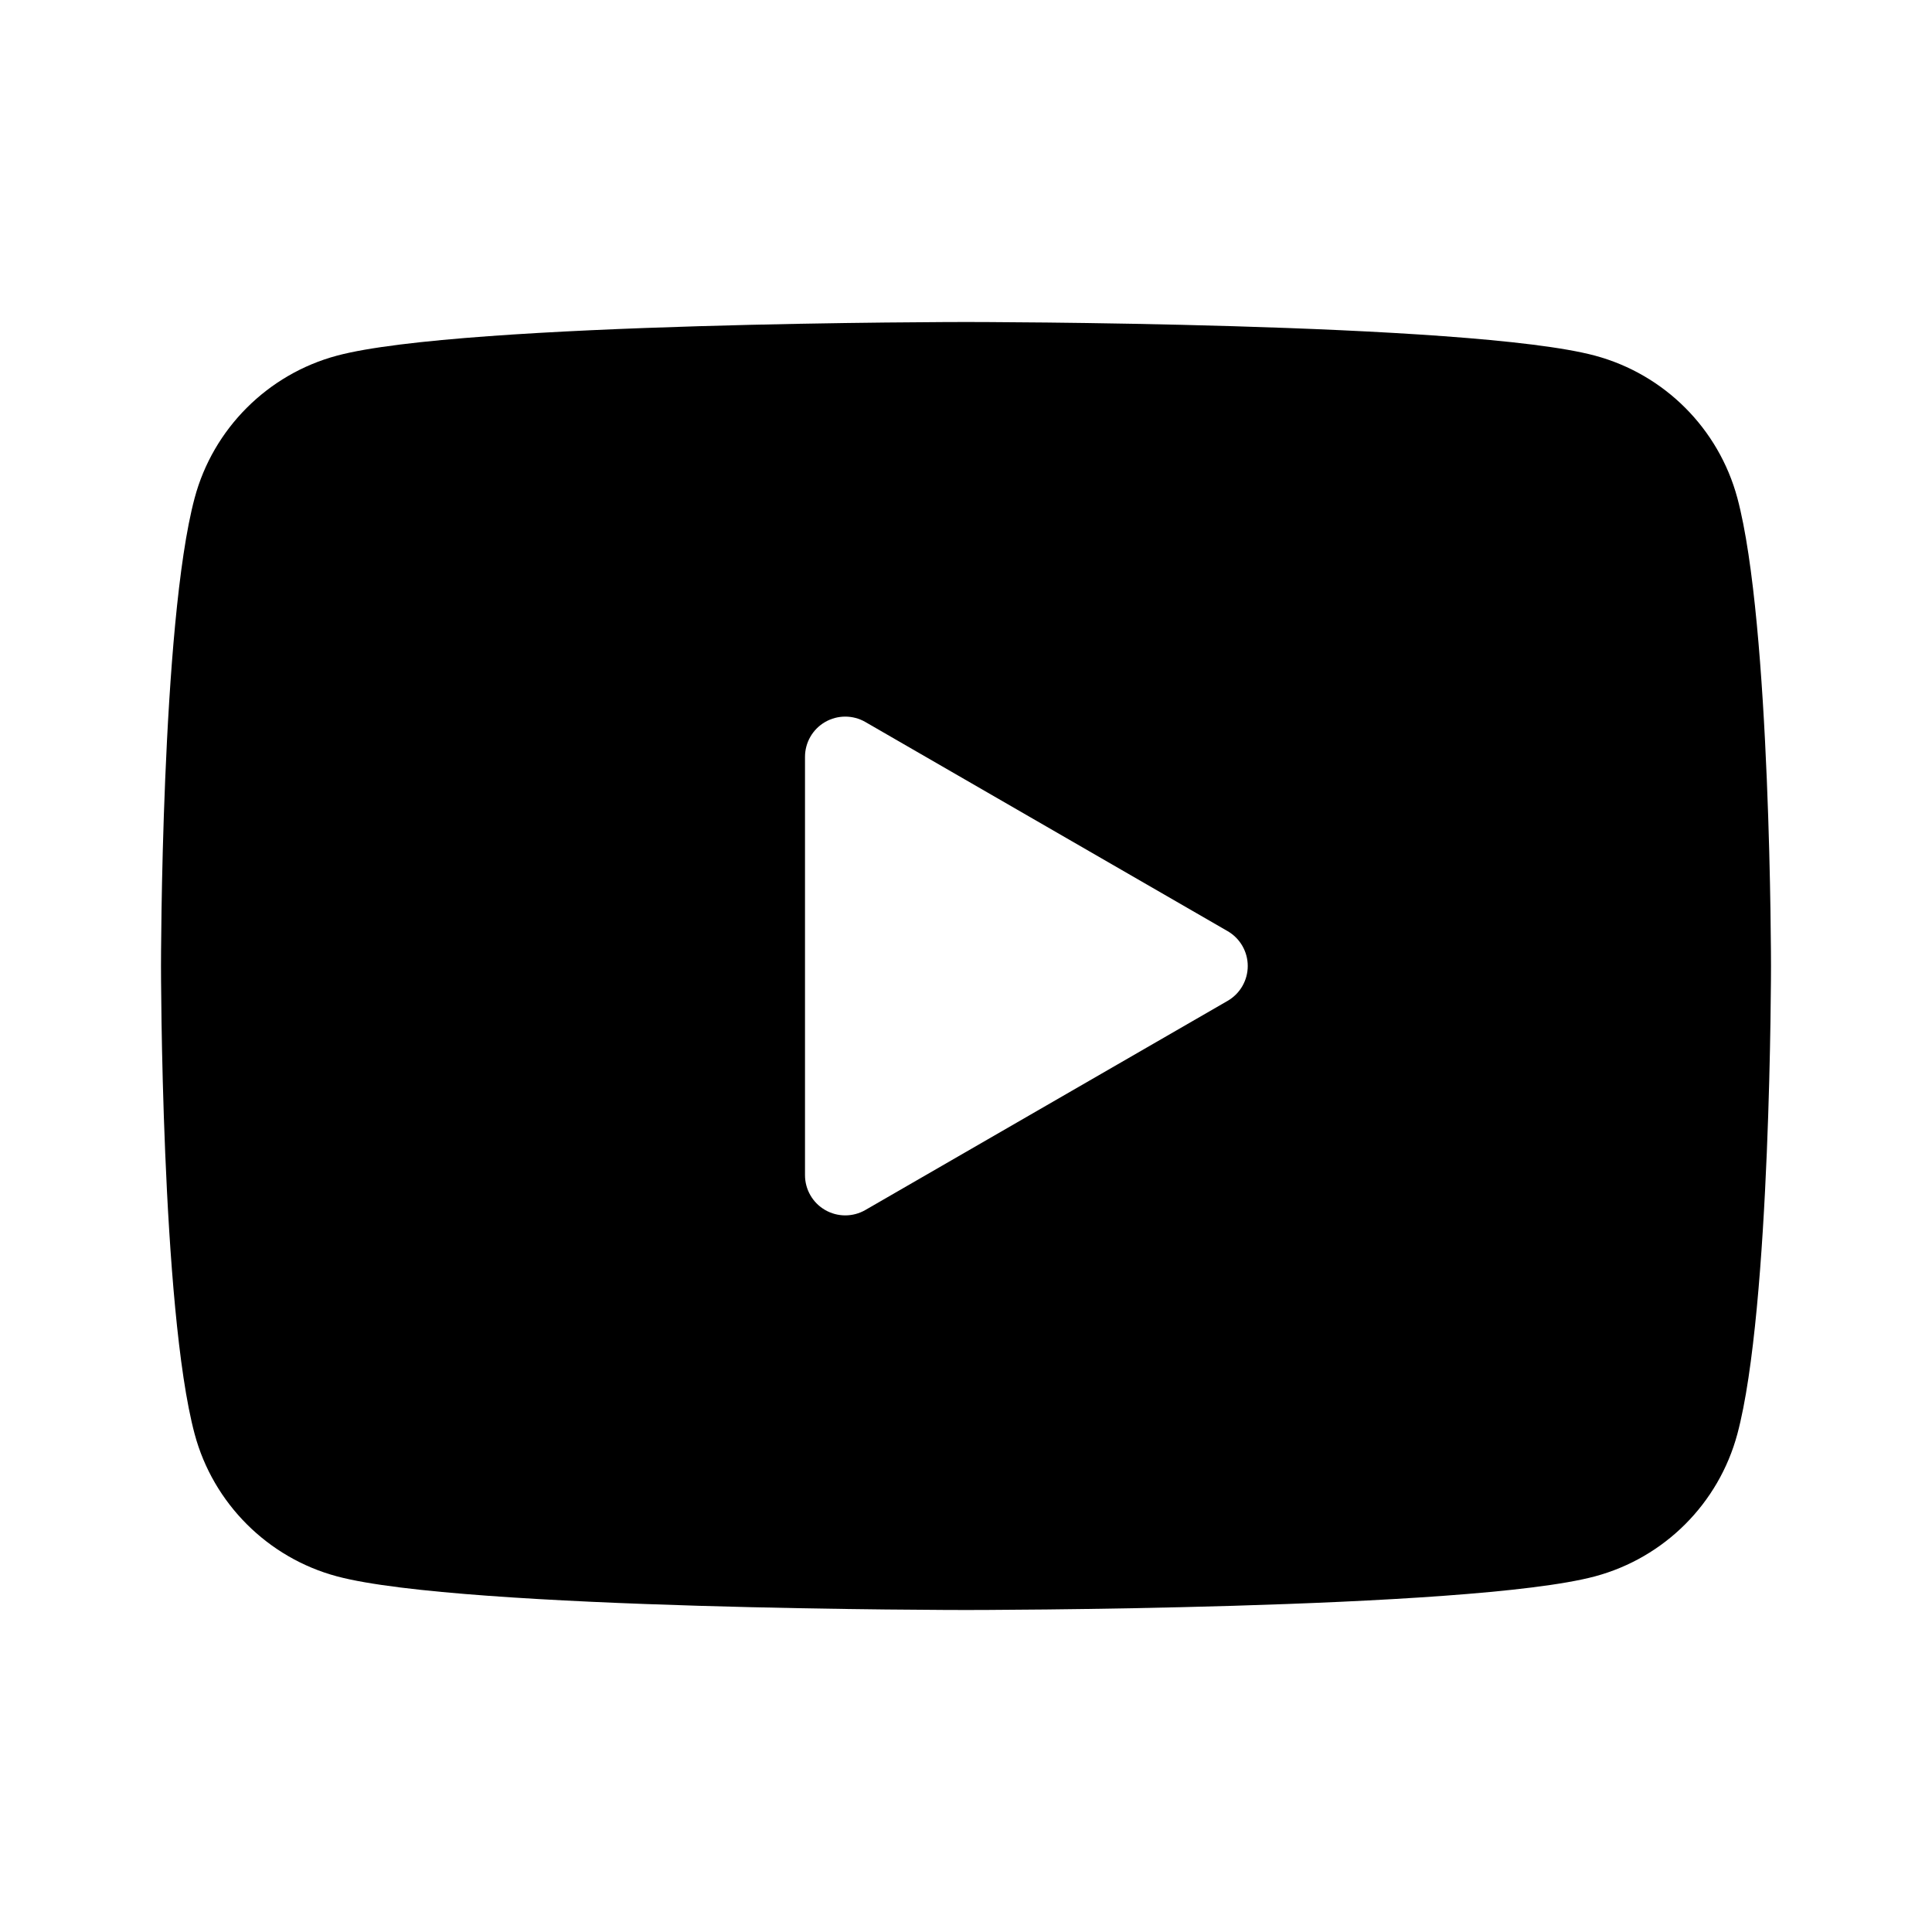
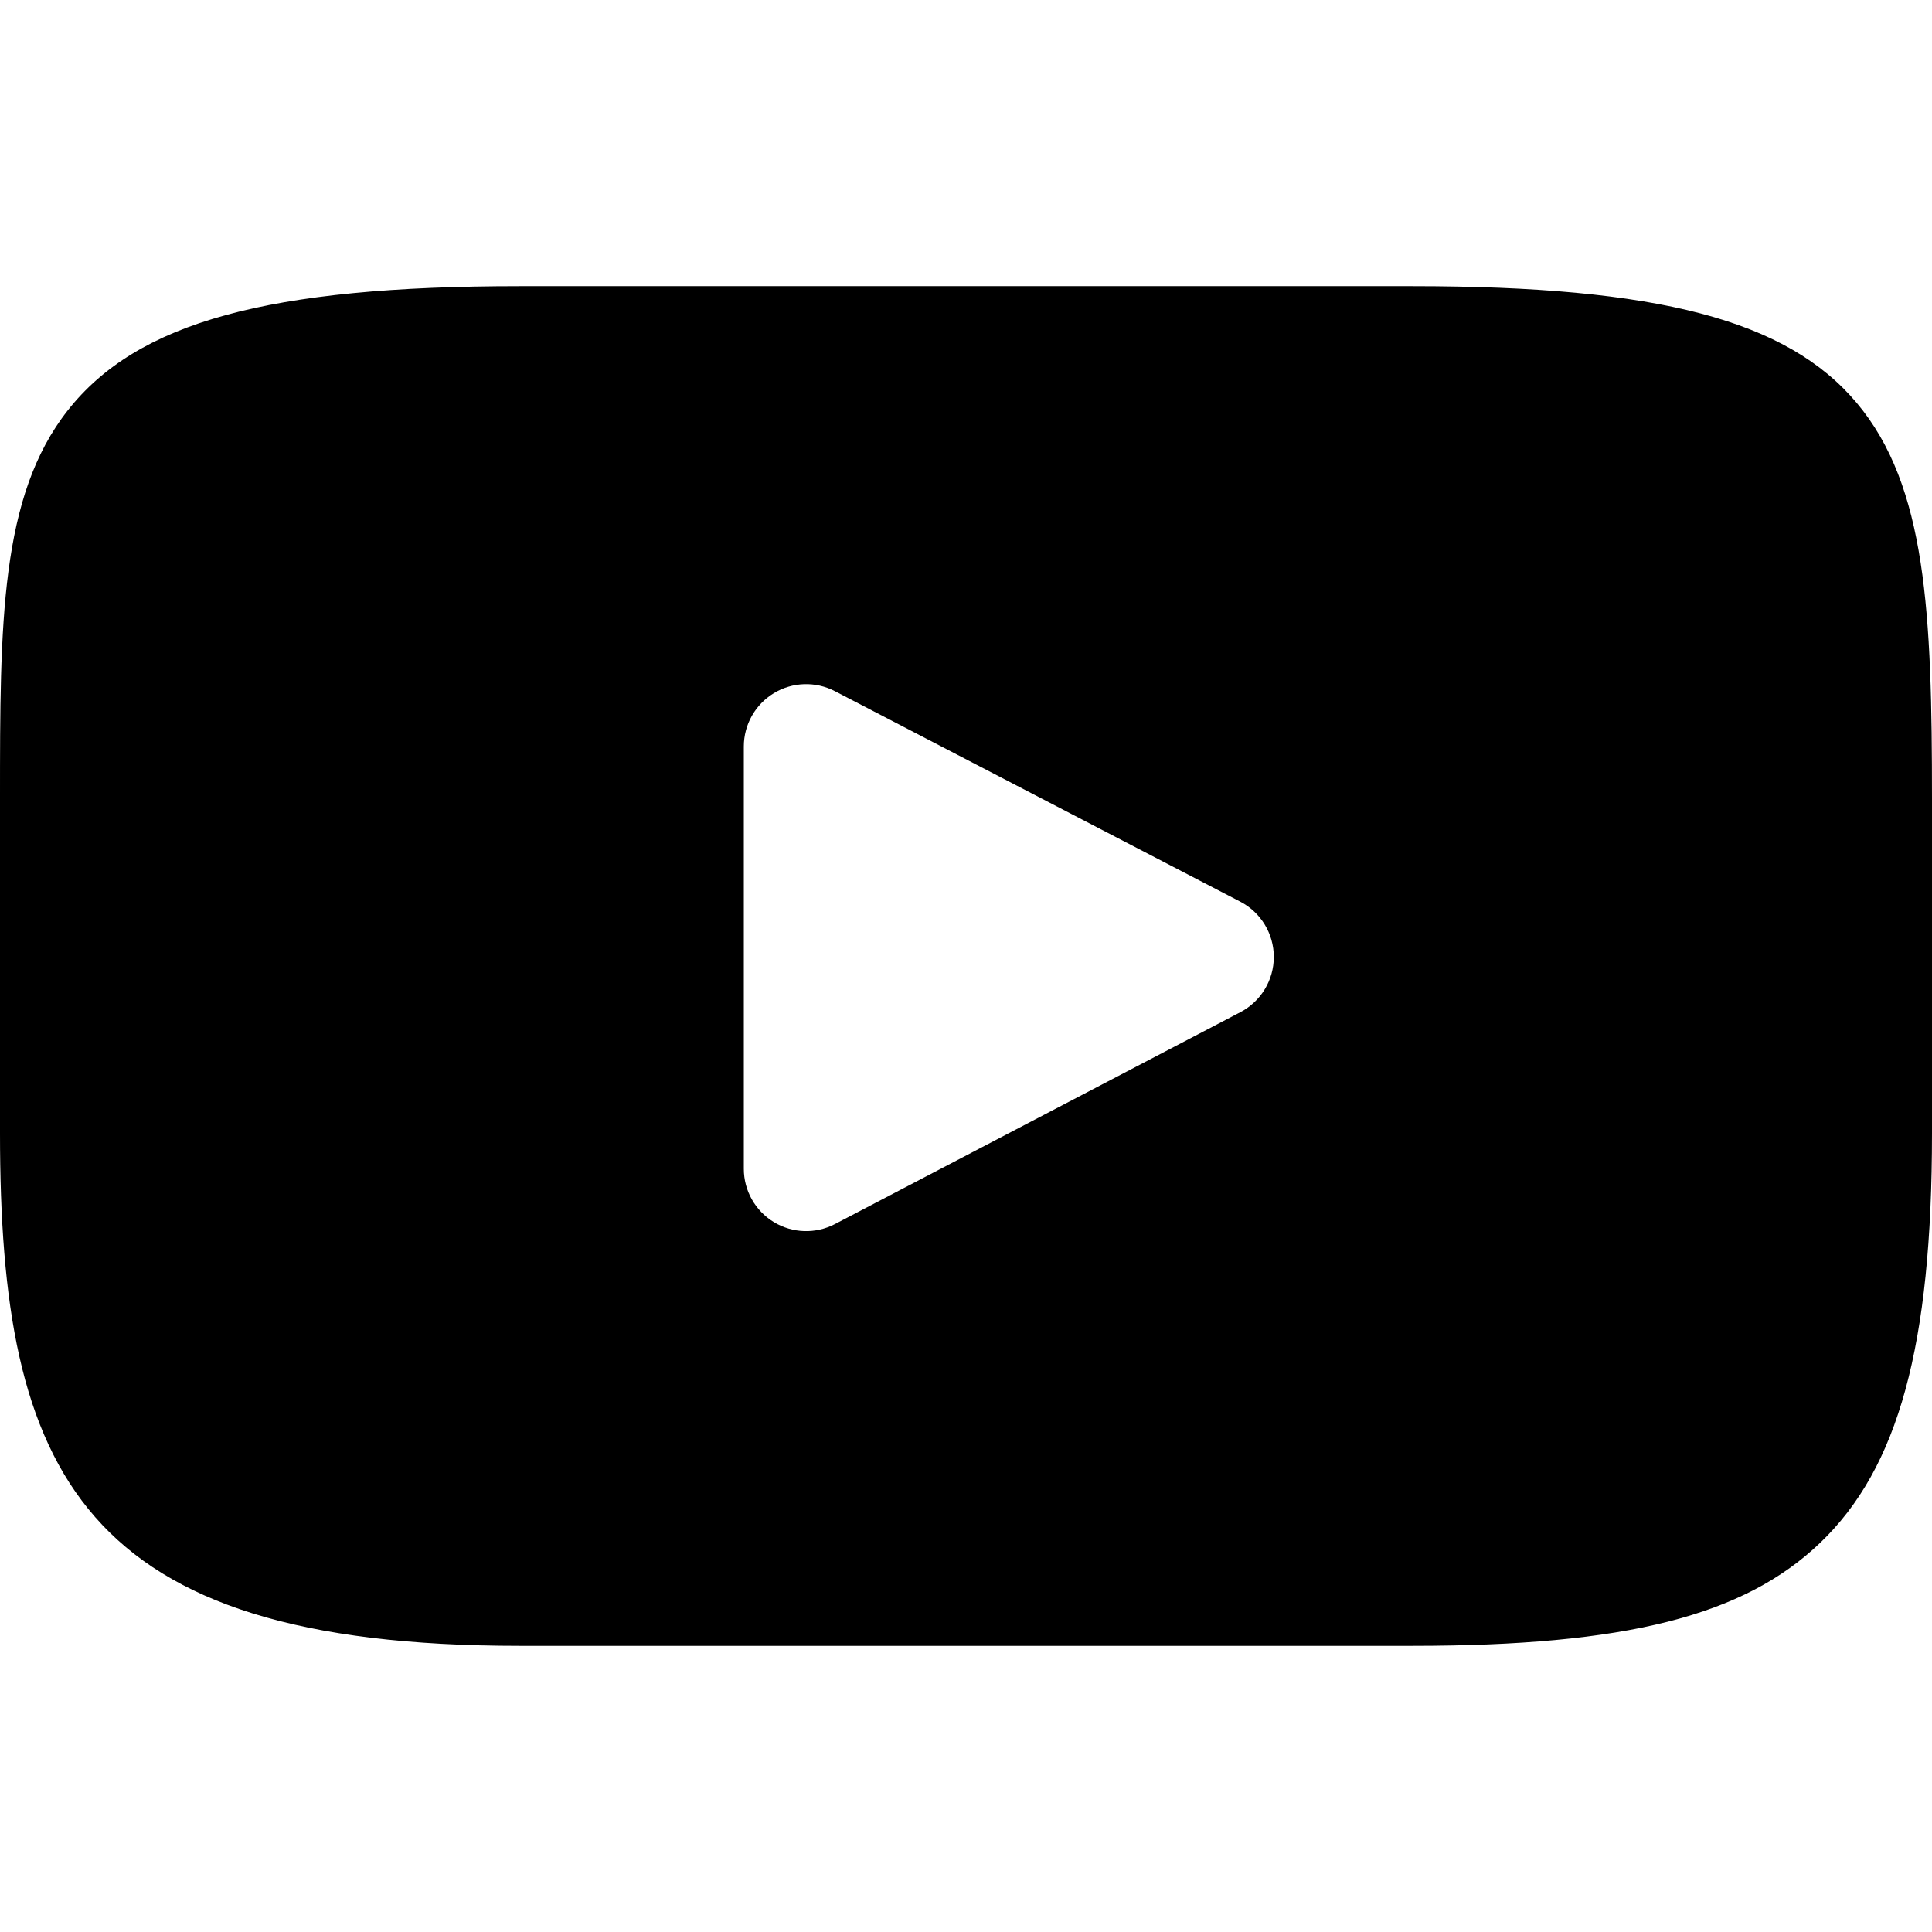
- <svg xmlns="http://www.w3.org/2000/svg" width="24" height="24">
-   <path d="M21.582 6.186a2.506 2.506 0 00-1.768-1.768C18.254 4 12 4 12 4s-6.254 0-7.814.418c-.86.23-1.538.908-1.768 1.768C2 7.746 2 12 2 12s0 4.254.418 5.814c.23.86.908 1.538 1.768 1.768C5.746 20 12 20 12 20s6.254 0 7.814-.418a2.504 2.504 0 001.768-1.768C22 16.254 22 12 22 12s0-4.254-.418-5.814zM10 14.598V9.402a.5.5 0 01.75-.433l4.5 2.598a.5.5 0 010 .866l-4.5 2.598a.5.5 0 01-.75-.433z" />
+ <svg xmlns="http://www.w3.org/2000/svg" height="800" width="800" viewBox="0 0 310 310">
+   <path d="M297.917 64.645c-11.19-13.302-31.85-18.728-71.306-18.728H83.386c-40.359 0-61.369 5.776-72.517 19.938C0 79.663 0 100.008 0 128.166v53.669c0 54.551 12.896 82.248 83.386 82.248h143.226c34.216 0 53.176-4.788 65.442-16.527C304.633 235.518 310 215.863 310 181.835v-53.669c0-29.695-.841-50.16-12.083-63.521zm-98.896 97.765l-65.038 33.991a9.997 9.997 0 01-14.632-8.863v-67.764a10 10 0 0114.609-8.874l65.038 33.772a10 10 0 01.023 17.738z" />
</svg>
